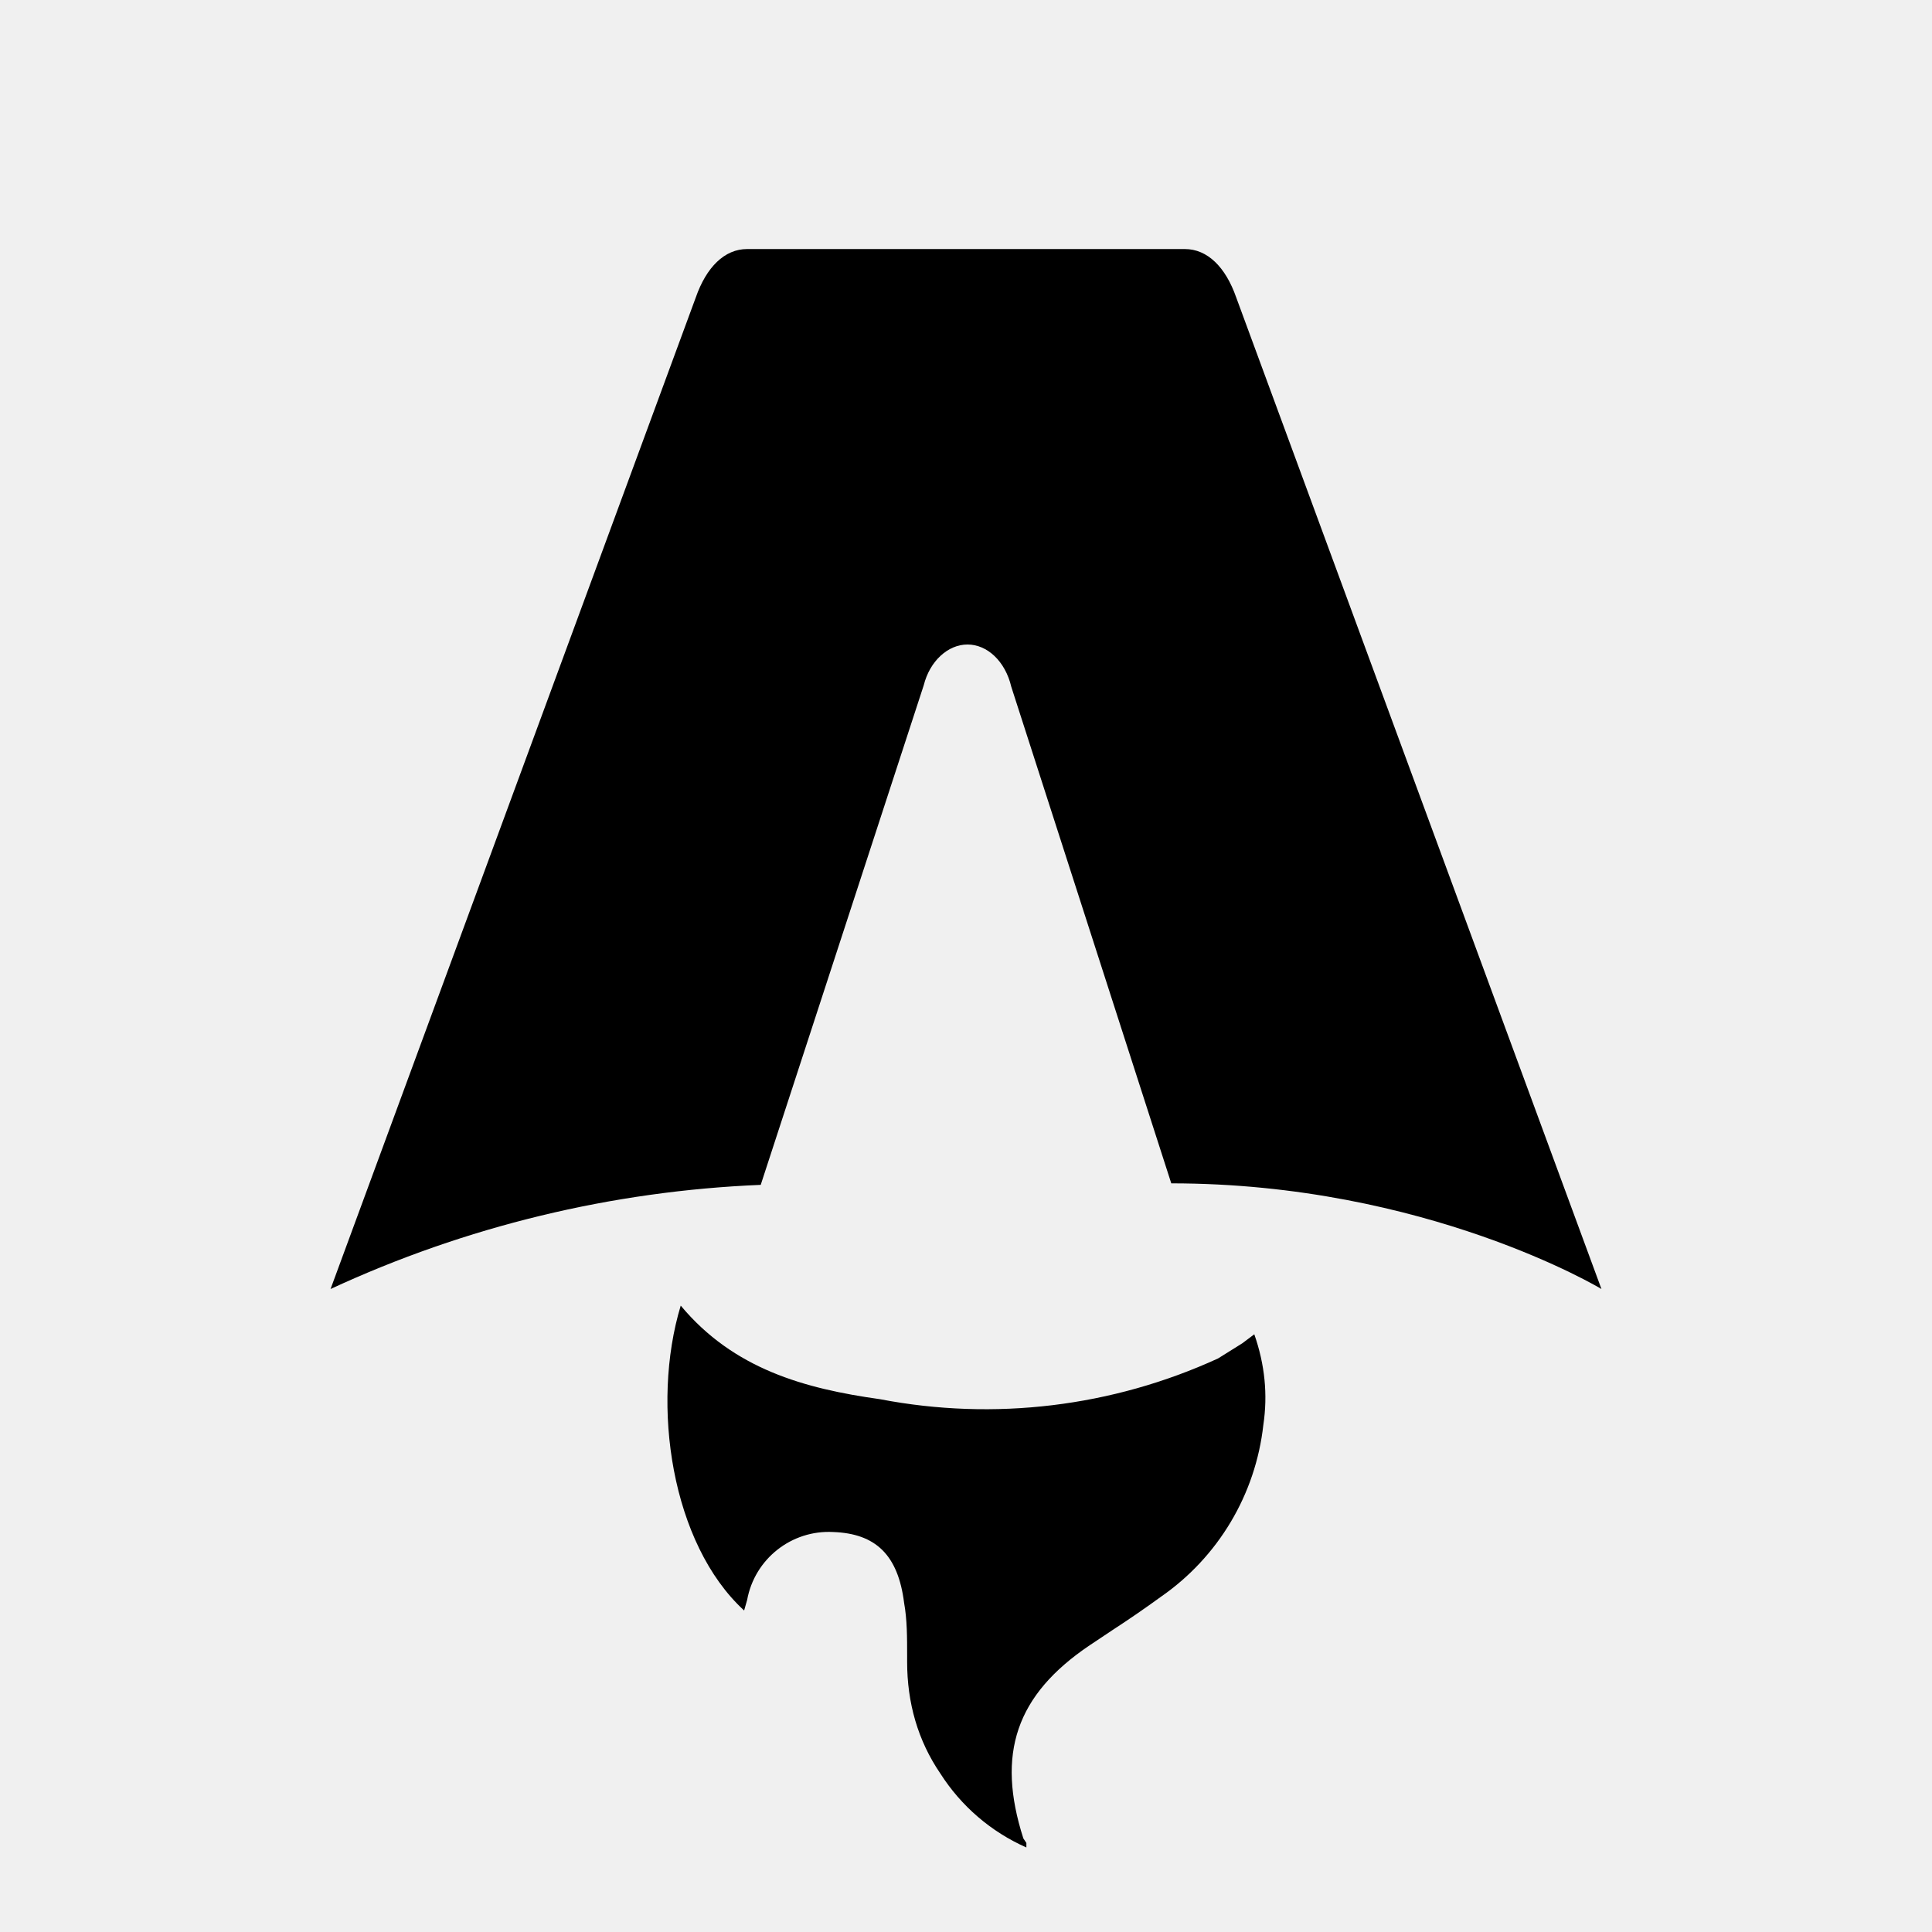
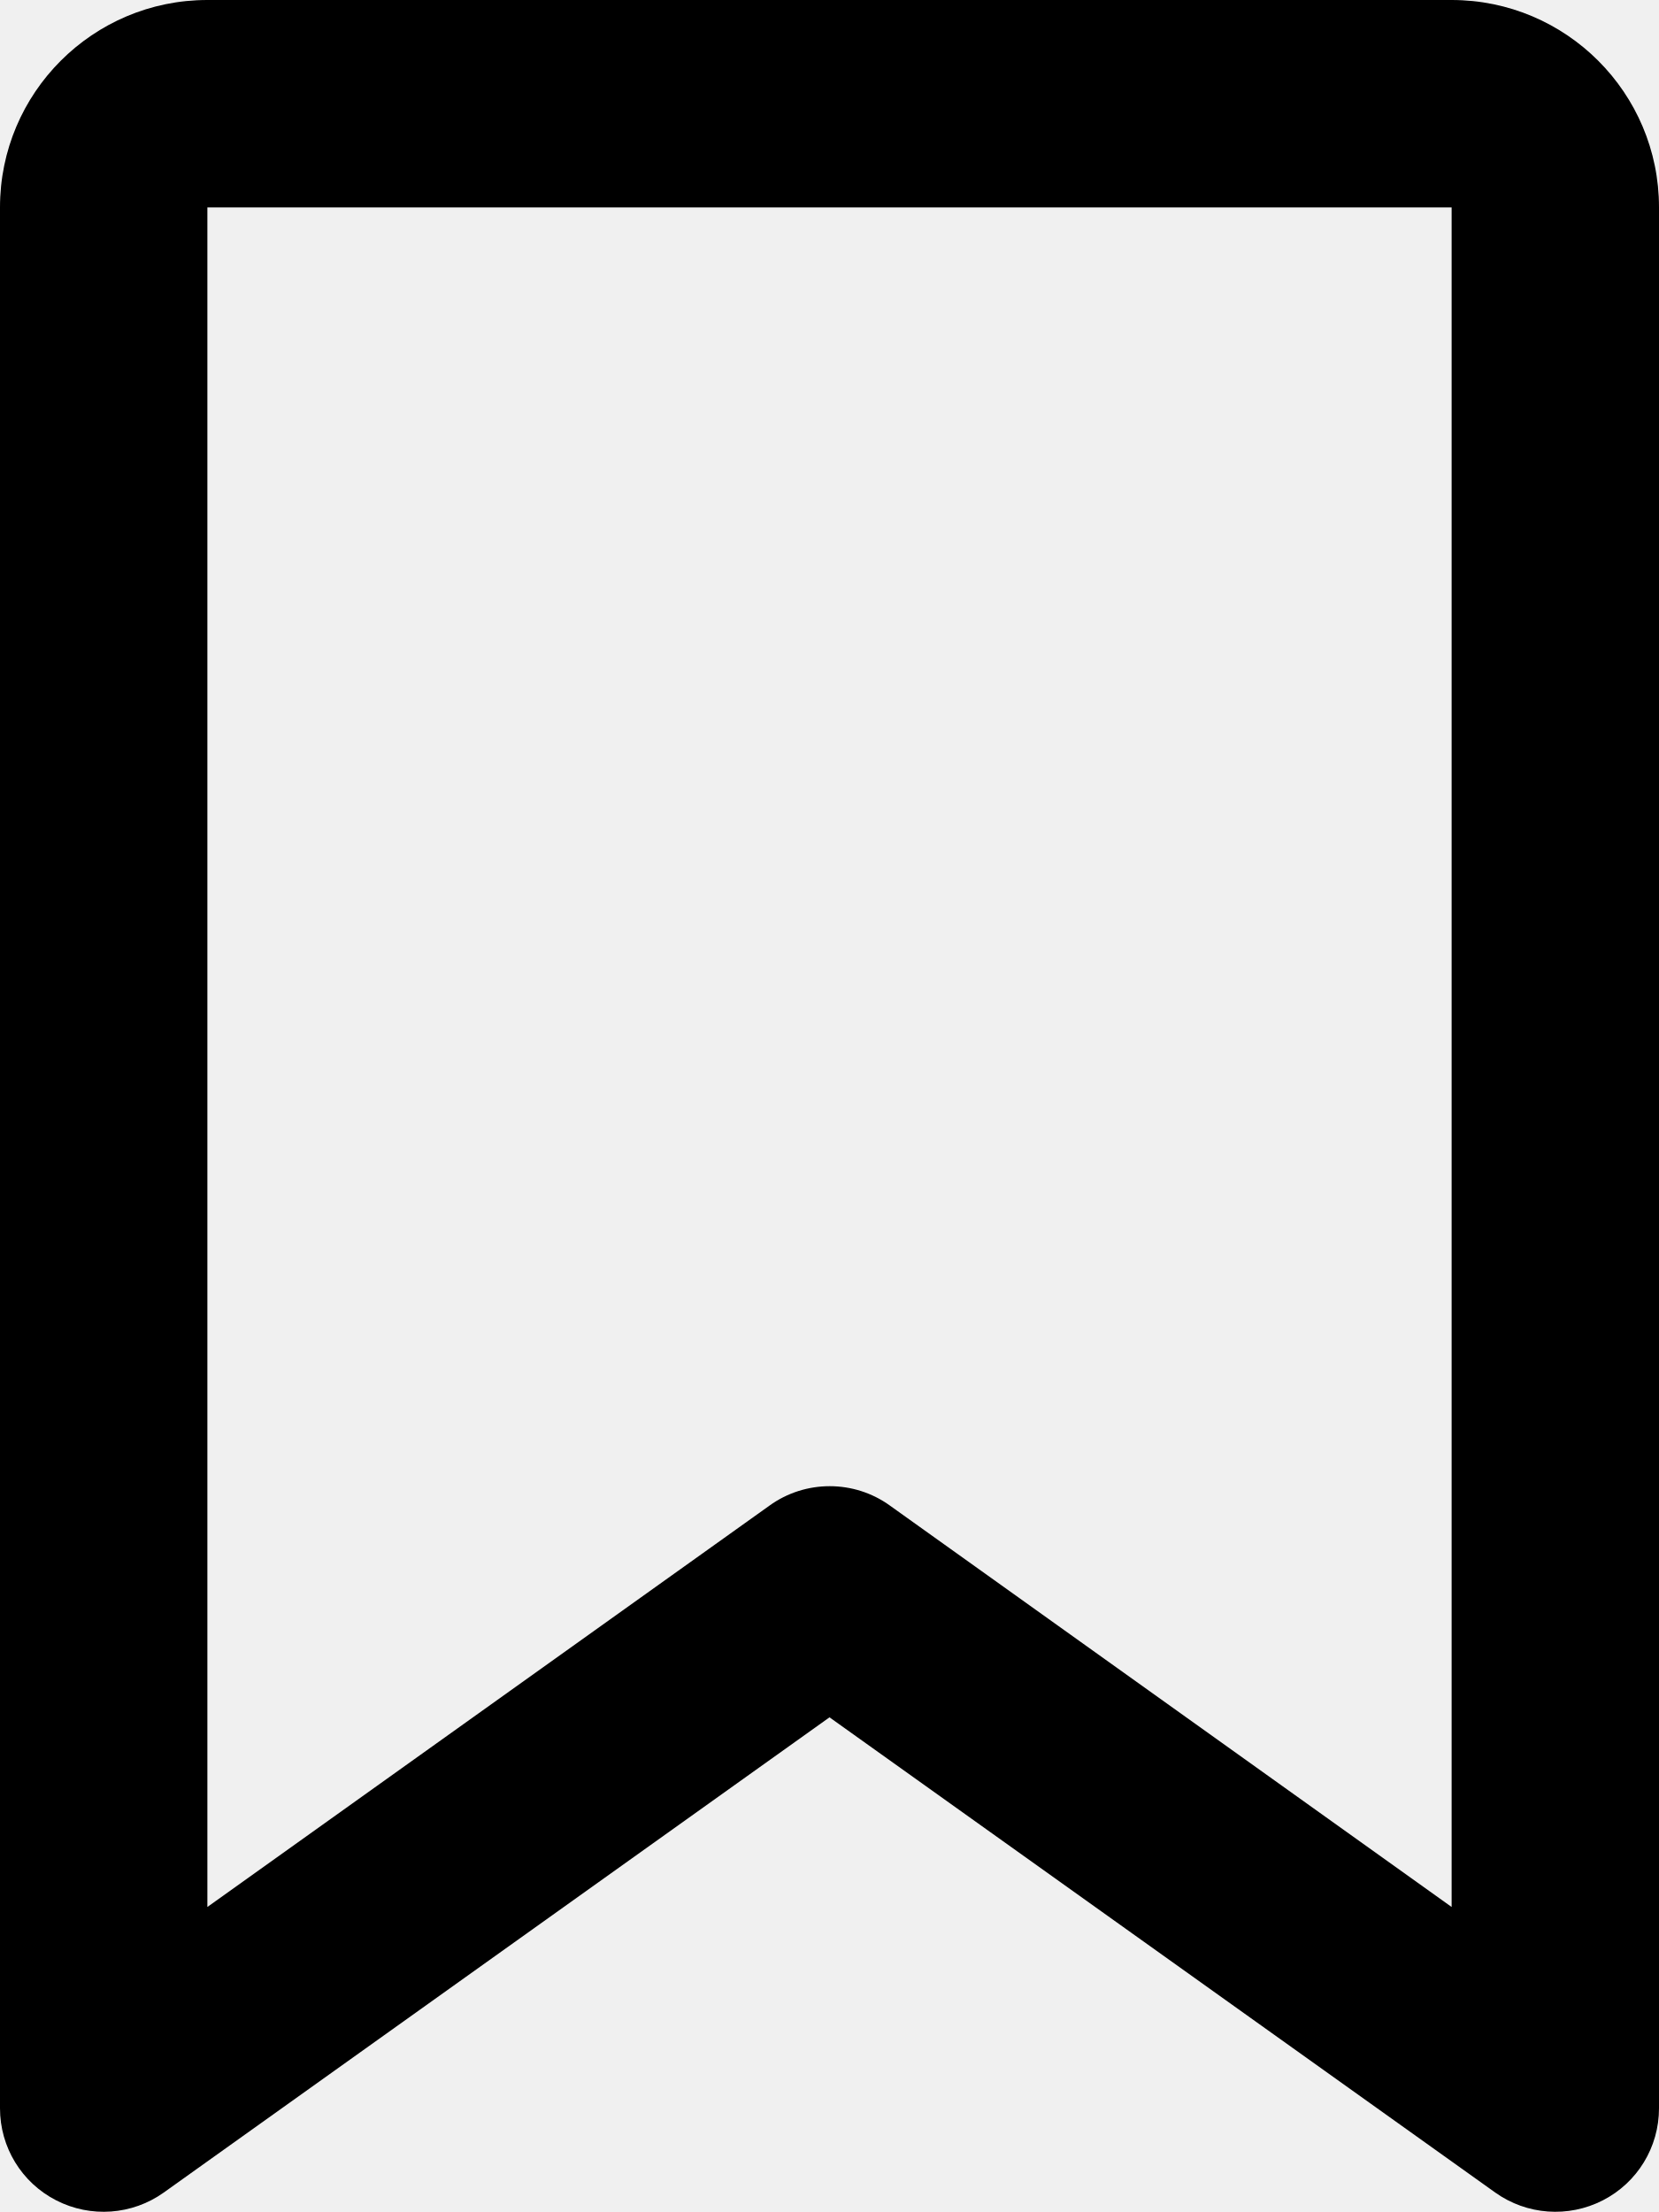
- <svg xmlns="http://www.w3.org/2000/svg" fill="none" viewBox="0 0 128 128">
-   <path d="M50.4 78.5a75.1 75.1 0 0 0-28.5 6.9l24.2-65.7c.7-2 1.9-3.2 3.4-3.2h29c1.5 0 2.7 1.2 3.4 3.2l24.2 65.7s-11.6-7-28.5-7L67 45.5c-.4-1.7-1.6-2.8-2.9-2.8-1.3 0-2.5 1.1-2.9 2.7L50.4 78.5Zm-1.1 28.2Zm-4.2-20.2c-2 6.6-.6 15.8 4.2 20.2a17.5 17.5 0 0 1 .2-.7 5.5 5.5 0 0 1 5.7-4.5c2.8.1 4.3 1.5 4.7 4.7.2 1.1.2 2.3.2 3.5v.4c0 2.7.7 5.2 2.2 7.4a13 13 0 0 0 5.7 4.9v-.3l-.2-.3c-1.8-5.6-.5-9.5 4.4-12.8l1.5-1a73 73 0 0 0 3.2-2.2 16 16 0 0 0 6.8-11.4c.3-2 .1-4-.6-6l-.8.6-1.6 1a37 37 0 0 1-22.4 2.7c-5-.7-9.7-2-13.2-6.2Z" />
-   <style>
-         path { fill: #000; }
-         @media (prefers-color-scheme: dark) {
-             path { fill: #FFF; }
-         }
-     </style>
+ <svg xmlns="http://www.w3.org/2000/svg" height="1em" viewBox="0 0 384 512">
+   <path d="M0 48C0 21.5 21.5 0 48 0l0 48V441.4l130.1-92.9c8.3-6 19.6-6 27.9 0L336 441.4V48H48V0H336c26.5 0 48 21.5 48 48V488c0 9-5 17.2-13 21.3s-17.6 3.4-24.9-1.8L192 397.5 37.9 507.5c-7.3 5.2-16.9 5.9-24.9 1.8S0 497 0 488V48z" />
</svg>
